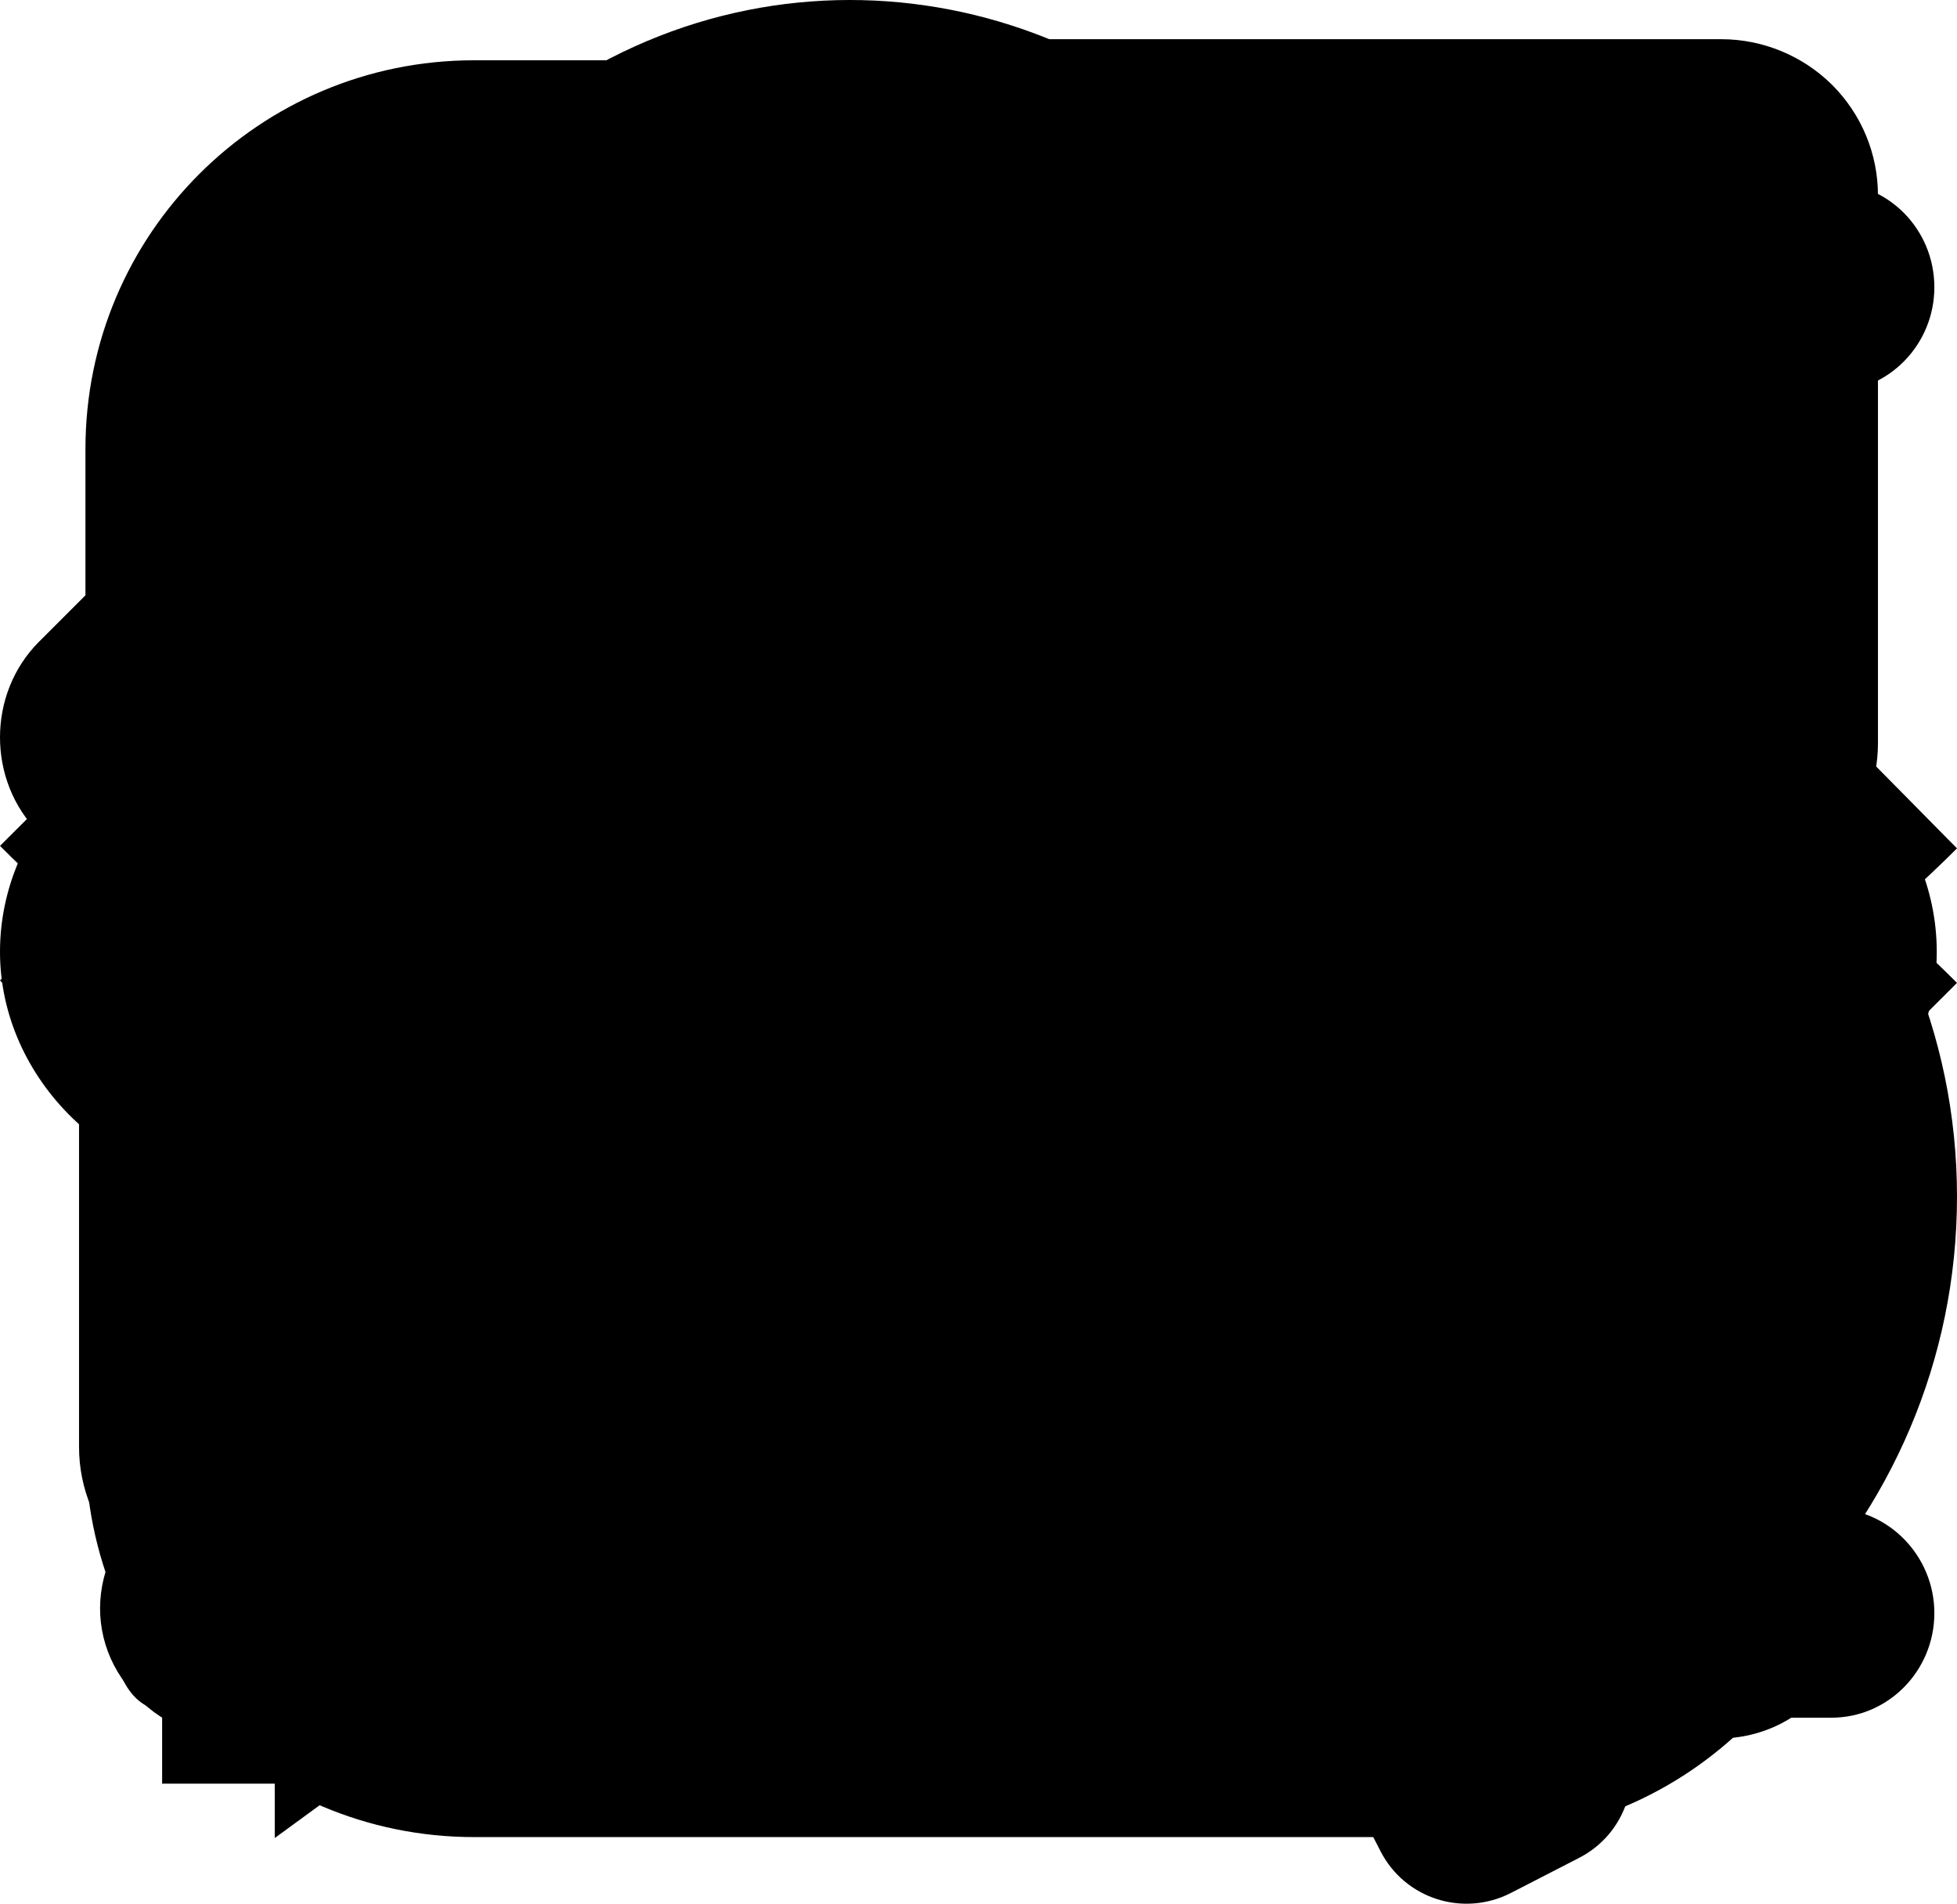
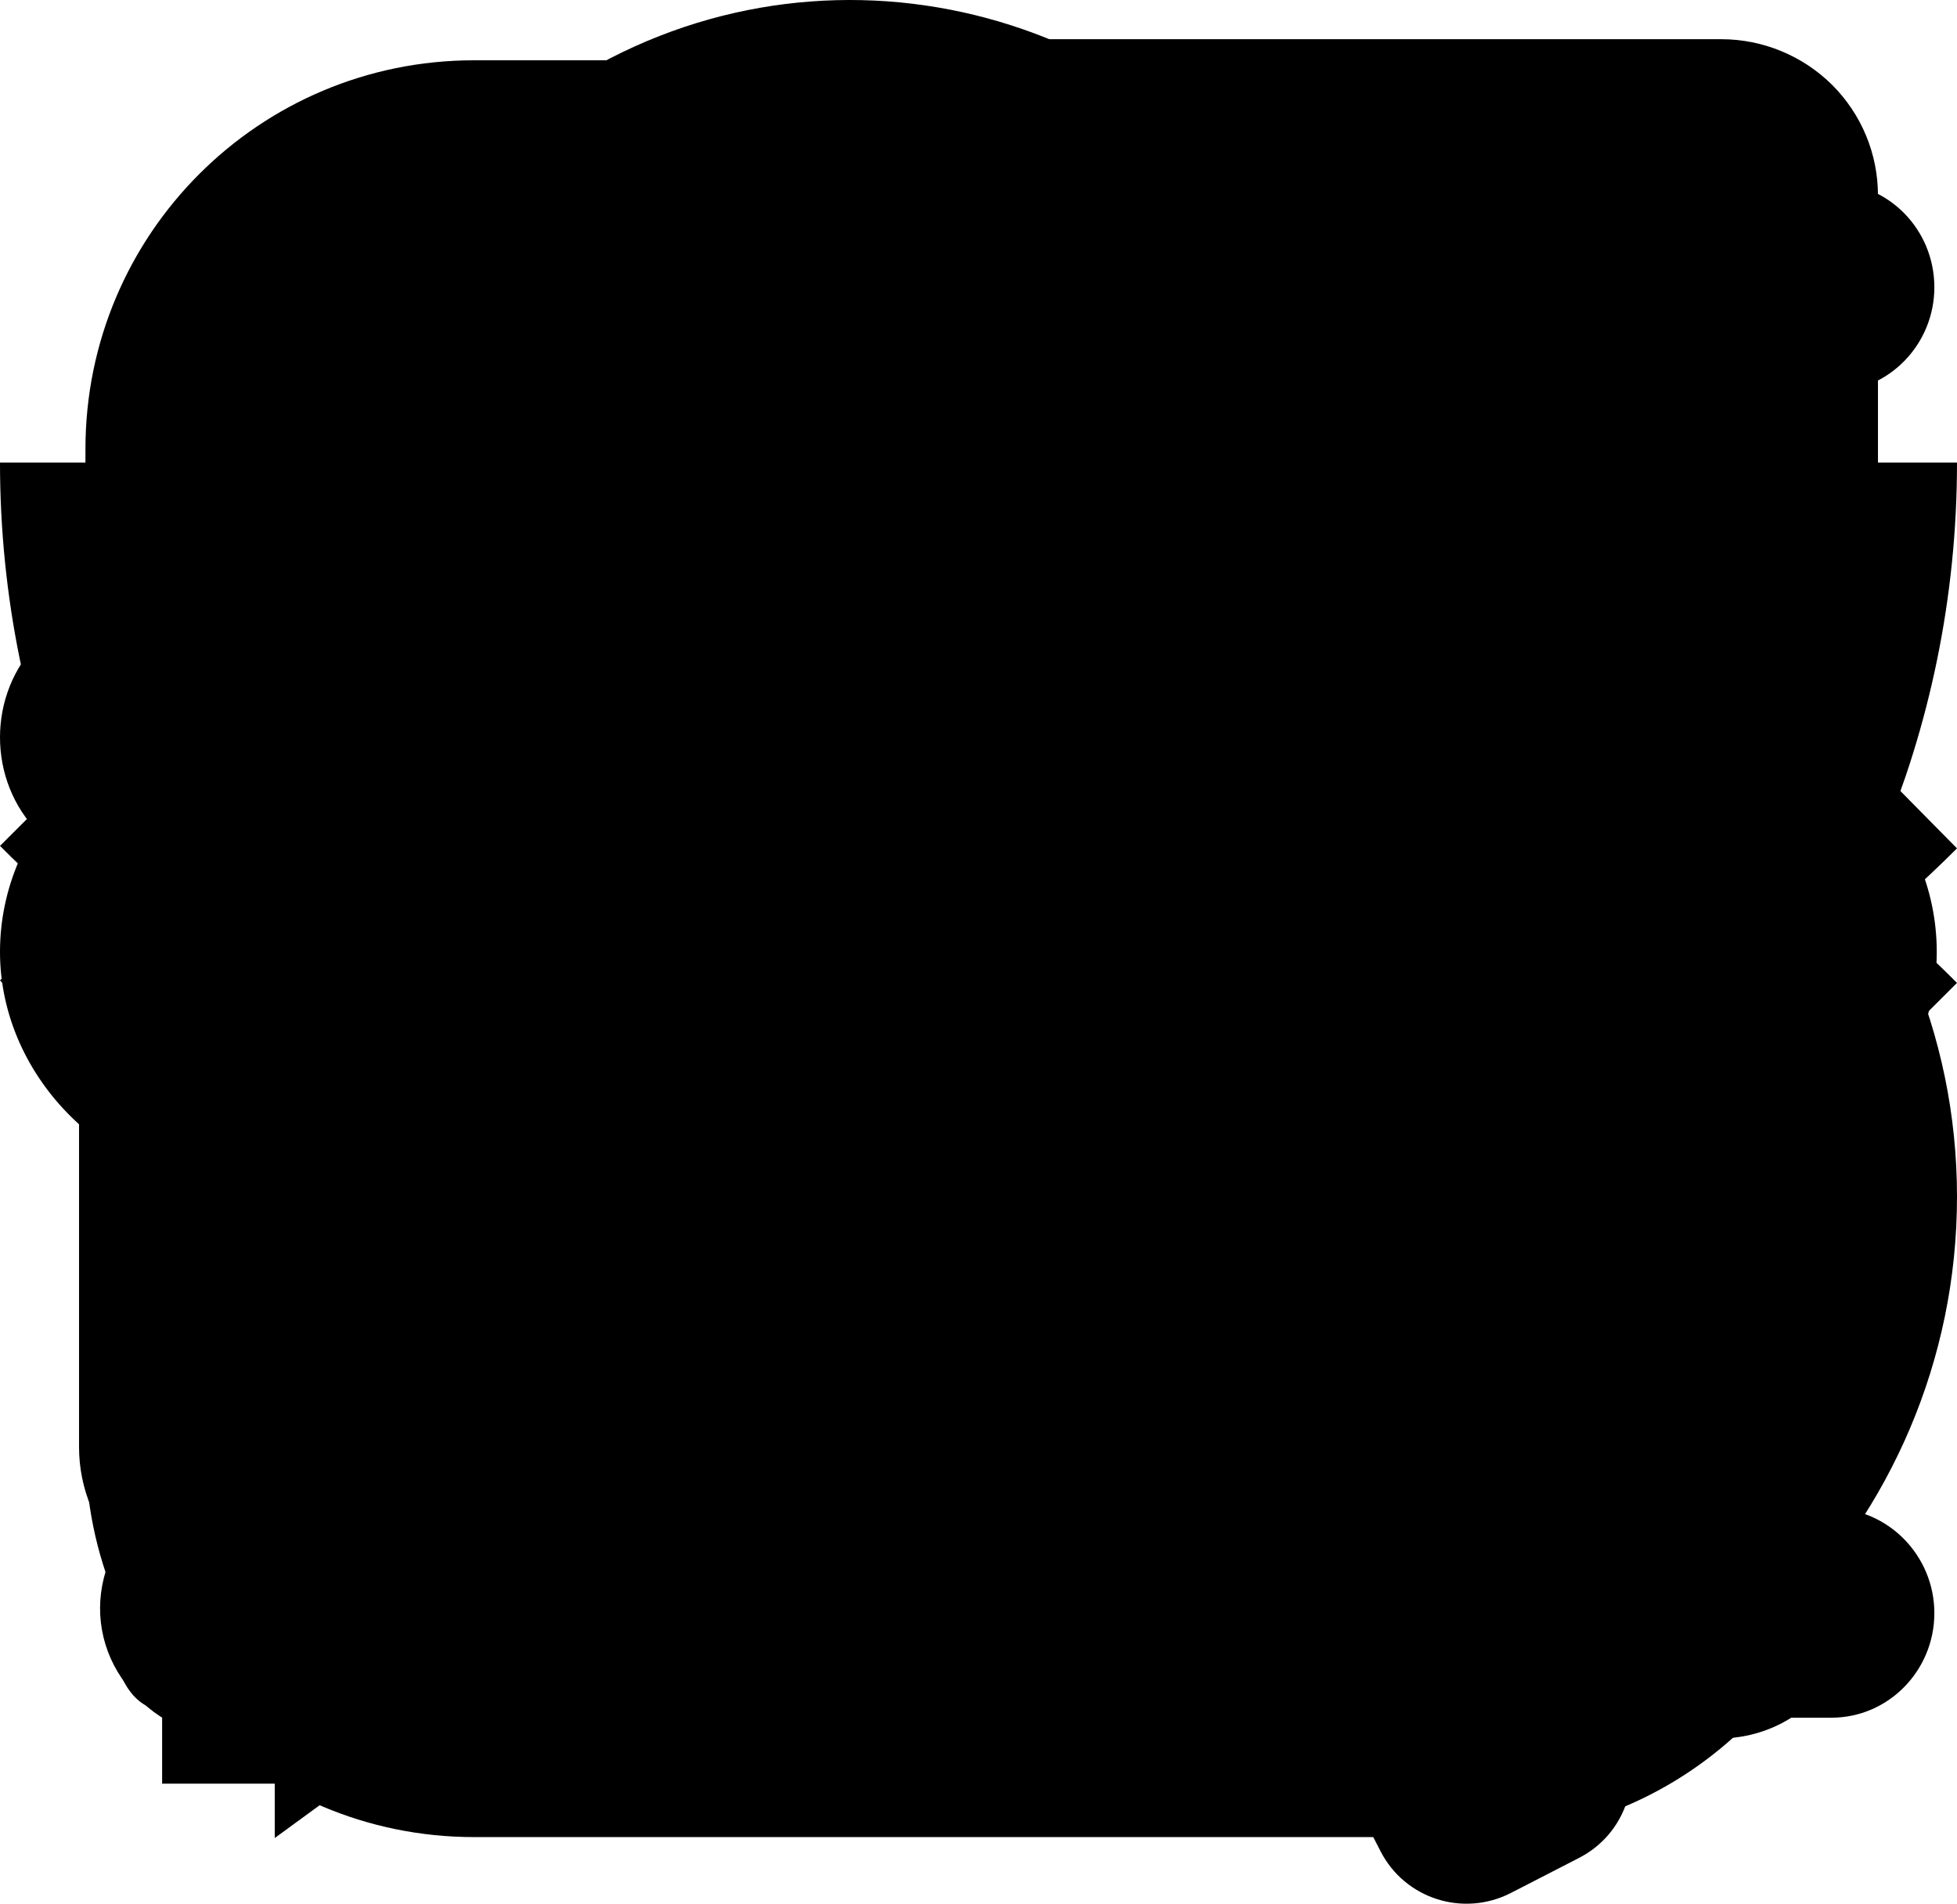
<svg xmlns="http://www.w3.org/2000/svg" version="1.1">
  <svg version="1.1" id="burger" x="0px" y="0px" xml:space="preserve" viewBox="0 0 700 564">
    <path d="M226.1,81.7h429c20.3,0,36.8-16.8,36.8-37.4c0-20.7-16.5-37.4-36.8-37.4H226c-20.3,0-36.8,16.8-36.8,37.4  C189.3,65,205.7,81.7,226.1,81.7L226.1,81.7z M42.3,318.8H655c20.3,0,36.8-16.8,36.8-37.4c0-20.7-16.5-37.4-36.8-37.4H42.3  c-20.3,0-36.8,16.8-36.8,37.4C5.5,302,22,318.8,42.3,318.8z M226.1,555.9h429c20.3,0,36.8-16.8,36.8-37.4S675.3,481,655,481H226  c-20.3,0-36.8,16.8-36.8,37.4S205.7,555.9,226.1,555.9L226.1,555.9z" />
  </svg>
  <svg version="1.1" id="arrow" x="0px" y="0px" viewBox="0 0 624 627" xml:space="preserve">
    <g>
      <path d="M596,317L314.1,37v150.3h-85.9v259.4h85.9V597L596,317z" />
      <path d="M121.9,187.3h63.5v259.4h-63.5V187.3z" />
      <path d="M36,187.3h42.9v259.4H36V187.3z" />
    </g>
  </svg>
  <svg version="1.1" id="feedback" x="0px" y="0px" xml:space="preserve" viewBox="0 0 570 568">
    <g>
      <path d="M226.7,291.7c-18.6,0-36.4-7.4-49.5-20.5c-13.1-13.1-20.5-30.9-20.5-49.5H63.3c-12.4,0-24.2,4.9-33,13.7   c-8.8,8.8-13.7,20.6-13.7,33v163.3c0,12.4,4.9,24.2,13.7,33c8.8,8.8,20.6,13.7,33,13.7H75v70l86.4-63.1c9.6-9.6,5.3-6.9,181.9-6.9   c12.4,0,24.2-4.9,33-13.7c8.8-8.8,13.7-20.6,13.7-33v-140L226.7,291.7z M98.3,373.3c-6.2,0-12.1-2.5-16.5-6.8   c-4.4-4.4-6.8-10.3-6.8-16.5s2.5-12.1,6.8-16.5c4.4-4.4,10.3-6.8,16.5-6.8c6.2,0,12.1,2.5,16.5,6.8s6.8,10.3,6.8,16.5   s-2.5,12.1-6.8,16.5S104.5,373.3,98.3,373.3z M203.3,373.3c-6.2,0-12.1-2.5-16.5-6.8c-4.4-4.4-6.8-10.3-6.8-16.5s2.5-12.1,6.8-16.5   c4.4-4.4,10.3-6.8,16.5-6.8c6.2,0,12.1,2.5,16.5,6.8s6.8,10.3,6.8,16.5s-2.5,12.1-6.8,16.5S209.5,373.3,203.3,373.3z M308.3,373.3   c-6.2,0-12.1-2.5-16.5-6.8c-4.4-4.4-6.8-10.3-6.8-16.5s2.5-12.1,6.8-16.5c4.4-4.4,10.3-6.8,16.5-6.8c6.2,0,12.1,2.5,16.5,6.8   s6.8,10.3,6.8,16.5s-2.5,12.1-6.8,16.5S314.5,373.3,308.3,373.3z" />
      <path d="M506.7,11.7h-280c-12.4,0-24.2,4.9-33,13.7c-8.8,8.7-13.7,20.6-13.7,33v163.3c0,12.4,4.9,24.2,13.7,33   c8.8,8.8,20.6,13.7,33,13.7c176.5,0,172.3-2.7,181.9,6.9l86.4,63.1v-70h11.7c12.4,0,24.2-4.9,33-13.7c8.8-8.8,13.7-20.6,13.7-33   V58.3c0-12.4-4.9-24.2-13.7-33C530.9,16.6,519,11.7,506.7,11.7L506.7,11.7z M366.7,202.9c-61.6-61.6-58.3-58.3-59.3-59.5h0   c-7.3-8.1-11.2-18.7-10.8-29.6c0.4-10.9,5-21.2,12.8-28.8s18.3-11.7,29.2-11.7c10.3,0.2,20.3,4.1,28,11   c8.1-7.3,18.7-11.2,29.6-10.8c10.9,0.4,21.2,5,28.8,12.8c7.5,7.9,11.7,18.3,11.7,29.2C436.7,140,420.9,148.6,366.7,202.9   L366.7,202.9z" />
    </g>
  </svg>
  <svg version="1.1" id="submit" x="0px" y="0px" xml:space="preserve" viewBox="0 0 603 600">
    <path d="M20,456.5C20,524.2,74.8,579,142.5,579h315c67.7,0,122.5-54.8,122.5-122.5v-315C580,73.8,525.2,19,457.5,19  h-315C74.8,19,20,73.8,20,141.5V456.5z M317.5,421.5c0,9.7-7.8,17.5-17.5,17.5s-17.5-7.8-17.5-17.5V214.1l-93.7,79  c-7.4,6.2-18.4,5.3-24.7-2.1c-6.2-7.4-5.3-18.4,2.1-24.7l122.5-103.3c6.5-5.5,16-5.5,22.6,0l122.5,103.3c7.4,6.2,8.3,17.3,2.1,24.7  c-6.2,7.4-17.3,8.3-24.7,2.1l-93.7-79L317.5,421.5z" />
  </svg>
  <svg version="1.1" id="coding" x="0px" y="0px" xml:space="preserve" viewBox="0 0 521 485">
    <g>
      <path d="M491.8,406.9l-43.1-125.6c0.5-1.4,0.8-2.8,0.8-4.3l-2.9-208.6c0-19.9-15.8-36.3-35-36.3H108.3c-19.3,0-35,16.2-35,36.3V275   L28.2,406.7v0.5c-3.3,10.5-1.3,21.6,5.4,30.3c6.8,9.1,17.4,14.4,28.9,14.4l395,0c11.6,0,22.2-5.3,28.9-14.4   c6.5-8.8,8.6-19.8,5.4-30.8L491.8,406.9z M96.7,68.3c0-7.1,5.3-12.9,11.7-12.9h303.3c6.4,0,11.7,5.8,11.7,13.1l2.7,196.9l-329.4,0   L96.7,68.3z M301.1,405.3H225c-6.4,0-11.7-5.3-11.7-11.7S218.6,382,225,382h76.1c6.4,0,11.7,5.3,11.7,11.7S307.5,405.3,301.1,405.3   z" />
      <path d="M285,91c-6.1-2.2-12.7,0.9-14.9,7l-42,116.7c-2.2,6.1,0.9,12.7,7,14.9c1.3,0.5,2.7,0.7,4,0.7c4.8,0,9.2-2.9,11-7.7L292,106   C294.2,99.9,291,93.3,285,91L285,91z" />
      <path d="M217,114.5c-3.9-5.3-11.2-6.3-16.3-2.4l-52.5,38.9c-2.9,2.2-4.7,5.7-4.7,9.3s1.8,7.2,4.7,9.3l52.5,38.9   c2.1,1.5,4.6,2.3,6.9,2.3c3.6,0,7.1-1.6,9.3-4.8c3.9-5.1,2.8-12.5-2.4-16.3l-39.9-29.5l39.9-29.5c5.1-3.9,6.3-11.2,2.4-16.3   L217,114.5z" />
      <path d="M319.5,112c-5.1-3.9-12.5-2.8-16.3,2.4c-3.9,5.1-2.8,12.5,2.4,16.3l39.9,29.5l-39.9,29.5c-5.1,3.9-6.3,11.2-2.4,16.3   c2.3,3.1,5.8,4.8,9.3,4.8c2.4,0,4.9-0.7,6.9-2.3l52.5-38.9c2.9-2.2,4.8-5.7,4.8-9.3s-1.8-7.2-4.8-9.3l-52.5-38.9L319.5,112z" />
    </g>
  </svg>
  <svg version="1.1" id="challenge" x="0px" y="0px" xml:space="preserve" viewBox="0 0 504 509">
    <g>
      <path d="M161.7,476.9H256V308.7h-94.3L161.7,476.9z" />
      <path d="M289.6,476.9h94.3V236.6h-94.3L289.6,476.9z" />
      <path d="M33.7,476.9H128v-96.1H33.7V476.9z" />
      <path d="M319.9,35.1h33.6v172.7h-33.6V35.1z" />
      <path d="M463.6,116.8H336.7V35.1h126.9l-36,40.9L463.6,116.8z" />
    </g>
  </svg>
  <svg version="1.1" id="waves" x="0px" y="0px" xml:space="preserve" viewBox="0 0 571 368" preserveAspectRatio="none">
    <g>
      <path d="M47.4,131.7c27.7,0,41-21.4,51.7-38.6c9.7-15.6,16.2-25.2,27.5-25.2c11.3,0,17.8,9.6,27.5,25.2   c10.7,17.2,24,38.6,51.7,38.6c27.7,0,41-21.4,51.6-38.6c9.7-15.6,16.2-25.2,27.6-25.2s17.9,9.6,27.6,25.2   c10.7,17.2,24,38.6,51.6,38.6c27.7,0,41-21.4,51.7-38.6c9.7-15.6,16.2-25.2,27.6-25.2c11.3,0,17.8,9.6,27.5,25.2   c10.7,17.2,24,38.6,51.7,38.6c7.8,0,14.2-6.4,14.2-14.2c0-7.8-6.4-14.2-14.2-14.2c-11.3,0-17.9-9.6-27.6-25.2   c-10.7-17.2-24-38.6-51.7-38.6c-27.7,0-41,21.4-51.7,38.6c-9.7,15.6-16.2,25.2-27.6,25.2c-11.3,0-17.8-9.6-27.5-25.2   c-10.7-17.2-24-38.6-51.7-38.6c-27.7,0-41,21.4-51.7,38.6c-9.7,15.6-16.2,25.2-27.5,25.2c-11.3,0-17.9-9.6-27.5-25.2   c-10.7-17.2-24-38.6-51.6-38.6c-27.7,0-41,21.4-51.6,38.6c-9.7,15.6-16.2,25.2-27.6,25.2c-7.8,0-14.2,6.4-14.2,14.2   C33.2,125.4,39.5,131.7,47.4,131.7L47.4,131.7z" />
      <path d="M522.6,202.7c-11.3,0-17.9-9.6-27.6-25.2c-10.7-17.2-24-38.6-51.7-38.6c-27.7,0-41,21.4-51.7,38.6   c-9.7,15.6-16.2,25.2-27.6,25.2c-11.3,0-17.8-9.6-27.5-25.2c-10.7-17.2-24-38.6-51.7-38.6s-41,21.4-51.7,38.6   c-9.7,15.6-16.2,25.2-27.5,25.2c-11.3,0-17.9-9.6-27.5-25.2c-10.7-17.2-24-38.6-51.6-38.6c-27.7,0-41,21.4-51.6,38.6   c-9.7,15.6-16.2,25.2-27.6,25.2c-7.8,0-14.2,6.4-14.2,14.2c0,7.8,6.4,14.2,14.2,14.2c27.7,0,41-21.4,51.7-38.6   c9.7-15.6,16.2-25.2,27.5-25.2c11.3,0,17.8,9.6,27.5,25.2c10.7,17.2,24,38.6,51.7,38.6c27.7,0,41-21.4,51.6-38.6   c9.7-15.6,16.2-25.2,27.6-25.2s17.9,9.6,27.6,25.2c10.7,17.2,24,38.6,51.6,38.6c27.7,0,41-21.4,51.7-38.6   c9.7-15.6,16.2-25.2,27.6-25.2c11.3,0,17.8,9.6,27.5,25.2c10.7,17.2,24,38.6,51.7,38.6c7.8,0,14.2-6.4,14.2-14.2   C536.8,209.1,530.5,202.7,522.6,202.7L522.6,202.7z" />
      <path d="M522.6,302.1c-11.3,0-17.9-9.6-27.6-25.2c-10.7-17.2-24-38.6-51.7-38.6c-27.7,0-41,21.4-51.7,38.6   c-9.7,15.6-16.2,25.2-27.6,25.2c-11.3,0-17.8-9.6-27.5-25.2c-10.7-17.2-24-38.6-51.7-38.6s-41,21.4-51.7,38.6   c-9.7,15.6-16.2,25.2-27.5,25.2c-11.3,0-17.9-9.6-27.5-25.2c-10.7-17.2-24-38.6-51.6-38.6c-27.7,0-41,21.4-51.6,38.6   c-9.7,15.6-16.2,25.2-27.6,25.2c-7.8,0-14.2,6.3-14.2,14.2c0,7.8,6.4,14.2,14.2,14.2c27.7,0,41-21.4,51.7-38.6   c9.7-15.6,16.2-25.2,27.5-25.2c11.3,0,17.8,9.6,27.5,25.2c10.7,17.2,24,38.6,51.7,38.6c27.7,0,41-21.4,51.6-38.6   c9.7-15.6,16.2-25.2,27.6-25.2s17.9,9.6,27.6,25.2c10.7,17.2,24,38.6,51.6,38.6c27.7,0,41-21.4,51.7-38.6   c9.7-15.6,16.2-25.2,27.6-25.2c11.3,0,17.8,9.6,27.5,25.2c10.7,17.2,24,38.6,51.7,38.6c7.8,0,14.2-6.4,14.2-14.2   C536.8,308.5,530.5,302.1,522.6,302.1L522.6,302.1z" />
    </g>
  </svg>
  <svg version="1.1" id="cross" x="0px" y="0px" xml:space="preserve" viewBox="0 0 365 344">
    <g>
      <path d="M311.7,26.5L181,157.2L50.3,26.5L34.5,42.3L165.2,173L34.5,303.7l15.8,15.8L181,188.8l130.7,130.7l15.8-15.8L196.8,173   L327.5,42.3L311.7,26.5z" />
    </g>
  </svg>
  <svg id="glass" viewBox="0 0 363.38 529.53">
    <g>
      <path d="m229.97,391.35s44.32,86.16,63.52,123.5c6.77,13.3,23.03,18.52,36.36,11.66l18.84-9.69c13.3-6.77,18.52-23.03,11.66-36.36l-63.52-123.5c-2.01-3.91-6.88-5.47-10.79-3.46l-52.62,27.06c-3.91,2.01-5.47,6.88-3.46,10.79h0Zm50.78-44.06l-44.38-86.28c54.06-42.33,72.23-118.43,39.67-181.73C239.17,7.6,150.97-20.69,79.28,16.18,7.6,53.05-20.69,141.26,16.18,212.94c32.56,63.3,105.06,92.69,170.91,73.42l44.38,86.28,49.28-25.35h0ZM92.64,42.14c-57.41,29.46-80.04,100-50.49,157.45,29.57,57.35,100.12,79.98,157.45,50.49,57.35-29.57,79.98-100.12,50.49-157.45-29.57-57.35-100.12-79.98-157.45-50.49h0Z" fill-rule="evenodd" />
    </g>
  </svg>
  <svg version="1.1" id="dropdown" x="0px" y="0px" xml:space="preserve" viewBox="0 0 279 219">
    <path d="M33.3,77.9l92.2,92.2c9.1,9.1,23.9,9.1,33,0l92.2-92.2c14.7-14.7,4.3-39.8-16.5-39.8H49.8C29.1,38.1,18.6,63.2,33.3,77.9z" />
  </svg>
  <svg version="1.1" id="worldwide" x="0px" y="0px" xml:space="preserve" viewBox="0 0 500 515">
    <g>
      <path d="M157,126.1h84V32C206,36.4,175.8,72.6,157,126.1z" />
      <path d="M152.1,371.4H241V263H136C136.4,299.7,141.8,336.1,152.1,371.4L152.1,371.4z" />
      <path d="M343.9,140.6H255V249h105C359.6,212.3,354.2,175.9,343.9,140.6z" />
      <path d="M136,249h105V140.6h-88.9C141.8,175.9,136.4,212.3,136,249L136,249z" />
      <path d="M255,32v94.1h84C320.2,72.6,290,36.4,255,32z" />
      <path d="M122,263H24c1.2,38.2,12.1,75.4,31.8,108.1h81.1C127.3,335.9,122.3,299.5,122,263z" />
      <path d="M359.1,371.4h81.6c19.7-32.8,30.7-70.1,31.8-108.4H374C373.8,299.6,368.8,336,359.1,371.4z" />
      <path d="M241,480v-94.1h-84C175.8,439.4,206,475.6,241,480z" />
      <path d="M136.9,140.6H55.4C35.6,173.4,24.7,210.7,23.6,249H122C122.2,212.4,127.2,176,136.9,140.6z" />
      <path d="M141.4,385.9H64.9c31.5,44.4,78,75.8,131,88.5C173.3,455.6,154.5,424.7,141.4,385.9L141.4,385.9z" />
      <path d="M195.9,37.6c-52.9,12.7-99.5,44.2-131,88.5h76.5C154.5,87.3,173.3,56.4,195.9,37.6L195.9,37.6z" />
      <path d="M300.1,474.4c52.9-12.7,99.5-44.2,131-88.5h-76.5C341.5,424.7,322.7,455.6,300.1,474.4L300.1,474.4z" />
      <path d="M255,385.9V480c34.6-4.5,64.9-40.7,84-94.2L255,385.9z" />
      <path d="M354.6,126.1h76.5c-31.5-44.4-78-75.8-131-88.5C322.7,56.4,341.5,87.3,354.6,126.1L354.6,126.1z" />
      <path d="M360,263H255v108.4h88.9C354.2,336.1,359.6,299.7,360,263z" />
      <path d="M374,249h98c-1.2-38.2-12.1-75.4-31.8-108.1h-81.1C368.7,176.1,373.7,212.5,374,249z" />
    </g>
  </svg>
  <svg version="1.1" id="night" x="0px" y="0px" xml:space="preserve" viewBox="0 0 543 567">
    <g>
      <path d="M493.2,386.2c-38.4,88.1-125.5,145.2-221.9,145.2c-133.6,0-242.5-108.9-242.5-242.5C28.8,193.1,85.6,106,173.4,67   c7.7-3.5,17-1.9,23,4.4c6,6,7.9,15.1,4.4,22.8C127.5,262.4,300,432.4,465.8,359c7.9-3.5,17-1.9,23,4.1   C494.9,369.2,496.7,378.3,493.2,386.2L493.2,386.2z" />
      <path d="M517.3,83.3c-23.2-8.8-41.7-27.4-50.4-50.8c-1.9-5.2-8.8-5.2-10.8,0c-8.8,23.2-27.5,41.7-51,50.3c-5.2,1.9-5.2,8.9,0,10.8   c23.4,8.8,42,27.4,50.7,50.8c1.9,5.2,8.8,5.2,10.8,0c8.8-23.2,27.4-41.7,50.7-50.4C522.5,92.2,522.5,85.3,517.3,83.3L517.3,83.3z" />
      <path d="M353.5,178.8c-23.2-8.8-41.7-27.4-50.4-50.8c-1.9-5.2-8.8-5.2-10.8,0c-8.8,23.2-27.5,41.7-51,50.3c-5.2,1.9-5.2,8.9,0,10.8   c23.4,8.8,42,27.4,50.7,50.8c1.9,5.2,8.8,5.2,10.8,0c8.8-23.2,27.4-41.7,50.7-50.4C358.7,187.7,358.7,180.8,353.5,178.8   L353.5,178.8z" />
    </g>
  </svg>
  <svg version="1.1" id="profile" x="0px" y="0px" xml:space="preserve" viewBox="0 0 484 509">
    <g>
      <path d="M268.6,269h-48.7c-101.4,0-183.1,81.8-183.1,182.6c0,7.3,6.2,13.4,13.4,13.4h388.1c7.3,0,13.4-6.2,13.4-13.4   C451.2,350.8,369.4,269,268.6,269L268.6,269z" />
      <path d="M322.4,151.4v-44.8c0-43.1-35.3-78.4-78.4-78.4c-43.1,0-78.4,35.3-78.4,78.4v44.8c0,43.1,35.3,78.4,78.4,78.4   C287.1,229.8,322.4,194.5,322.4,151.4z" />
    </g>
  </svg>
  <svg version="1.1" id="bell" x="0px" y="0px" xml:space="preserve" viewBox="0 0 563 608">
    <g>
      <path d="M67.7,498.1c-42.5,0-42.5-66.7,0-66.7c38.4,0,40.4-125.3,40.4-169.8c0-101.1,56.6-161.7,125.3-179.9   C227.4,51.3,249.6,21,282,21s56.6,30.3,50.5,60.6c66.7,18.2,123.3,78.8,123.3,179.9c0,44.5,4,169.8,40.4,169.8   c44.5,0,44.5,66.7,0,66.7H67.7z M257.7,75.6c16.2-2,32.3-2,48.5,0c4-14.2-8.1-28.3-24.3-28.3C265.8,47.3,253.7,61.4,257.7,75.6   L257.7,75.6z" />
      <path d="M320.4,512.3c18.2,30.3-4,68.7-38.4,68.7s-54.6-38.4-38.4-68.7L320.4,512.3L320.4,512.3z" />
    </g>
  </svg>
  <svg version="1.1" id="home" x="0px" y="0px" xml:space="preserve" viewBox="0 0 313 326">
    <g id="XMLID_1_">
      <g>
        <path d="M282.7,148.7c4.5,4.3,4.7,11.4,0.4,15.8l-7.8,8.1c-4.3,4.5-11.4,4.6-15.8,0.4l1.3,1.2c-2.2-2.1-4-1.3-4,1.8v104.6    c0,6.2-5,11.2-11.2,11.2H66.4c-6.2,0-11.2-5.1-11.2-11.2V176.1c0-3.1-1.8-3.9-4-1.8l1.3-1.2c-4.5,4.3-11.5,4.1-15.8-0.4l-7.8-8.1    c-4.3-4.5-4.1-11.5,0.4-15.8L147.9,35.5c4.5-4.3,11.7-4.3,16.3,0L282.7,148.7z M192.8,252.5V244c0-3.7-3-6.7-6.7-6.7H127    c-3.7,0-6.7,3-6.7,6.7v8.5c0,3.7,3,6.7,6.7,6.7H186C189.7,259.2,192.8,256.2,192.8,252.5z" />
      </g>
      <g />
    </g>
  </svg>
  <svg version="1.1" id="sun" x="0px" y="0px" xml:space="preserve" viewBox="0 0 577 568">
    <g>
      <path d="M279.3,531.6c-2.9-2.9-4.5-6.8-4.4-10.8v-65.2c0-5.4,2.9-10.3,7.5-13c4.7-2.7,10.4-2.7,15,0c4.7,2.7,7.5,7.7,7.5,13v65.2   c0.1,4-1.5,7.8-4.3,10.7c-2.8,2.9-6.6,4.5-10.6,4.6H290C286,536,282.2,534.4,279.3,531.6L279.3,531.6z M446.7,462l-46.1-46.1   c-2.9-2.8-4.5-6.7-4.5-10.7c0-4,1.6-7.9,4.4-10.7c2.8-2.8,6.7-4.4,10.7-4.4c4,0,7.9,1.7,10.7,4.5l46.1,46.1h0   c2.9,2.8,4.5,6.6,4.5,10.7c0,4-1.6,7.9-4.4,10.7c-2.8,2.8-6.7,4.4-10.7,4.4C453.4,466.5,449.5,464.9,446.7,462L446.7,462z    M111.9,462.3L111.9,462.3c-2.9-2.8-4.6-6.7-4.6-10.8s1.6-8,4.6-10.8l46.1-46.1h0c2.8-2.9,6.6-4.5,10.7-4.5c4,0,7.9,1.6,10.7,4.4   c2.8,2.8,4.4,6.7,4.4,10.7c0,4-1.7,7.9-4.5,10.7L133.2,462h0c-2.8,2.9-6.6,4.5-10.6,4.6C118.7,466.6,114.8,465.1,111.9,462.3   L111.9,462.3z M174.4,284c0-30.7,12.2-60.1,33.9-81.7c21.7-21.7,51.1-33.9,81.7-33.9c30.7,0,60.1,12.2,81.7,33.9   c21.7,21.7,33.9,51.1,33.9,81.7c0,30.7-12.2,60.1-33.9,81.7s-51.1,33.9-81.7,33.9c-30.7,0-60.1-12.2-81.7-33.9   C186.6,344,174.4,314.6,174.4,284z M446.4,284c0-4,1.6-7.8,4.4-10.6c2.8-2.8,6.6-4.4,10.6-4.4h65.2c4-0.1,7.9,1.5,10.8,4.3   c2.9,2.8,4.5,6.7,4.5,10.7c0,4-1.6,7.9-4.5,10.7c-2.9,2.8-6.8,4.4-10.8,4.3h-65.2c-4,0-7.8-1.6-10.6-4.4   C448,291.8,446.4,288,446.4,284L446.4,284z M53.2,299c-4,0.1-7.9-1.5-10.8-4.3C39.6,291.9,38,288,38,284c0-4,1.6-7.9,4.5-10.7   c2.9-2.8,6.7-4.4,10.8-4.3h65.2c5.4,0,10.3,2.9,13,7.5c2.7,4.7,2.7,10.4,0,15c-2.7,4.7-7.7,7.5-13,7.5L53.2,299z M400.6,173.4   c-2.8-2.8-4.4-6.6-4.4-10.6s1.6-7.8,4.4-10.6l46.1-46.1c2.8-2.9,6.6-4.5,10.7-4.5c4,0,7.9,1.6,10.7,4.4c2.8,2.8,4.4,6.7,4.4,10.7   s-1.7,7.9-4.5,10.7l-46.1,46.1c-2.8,2.8-6.6,4.4-10.6,4.4S403.4,176.2,400.6,173.4L400.6,173.4z M158.1,173.3L112,127.2h0   c-2.9-2.8-4.5-6.6-4.5-10.7s1.6-7.9,4.4-10.7c2.8-2.8,6.7-4.4,10.7-4.4c4,0,7.9,1.7,10.7,4.5l46.1,46.1h0c2.8,2.8,4.4,6.6,4.5,10.6   c0,4-1.6,7.8-4.4,10.7c-2.8,2.8-6.7,4.4-10.7,4.4S160.9,176.2,158.1,173.3L158.1,173.3z M274.9,112.5V47.3v-0.2   c0-5.4,2.9-10.3,7.5-13c4.7-2.7,10.4-2.7,15,0c4.7,2.7,7.5,7.6,7.5,13v0.2v65.2c0,5.4-2.9,10.3-7.5,13c-4.7,2.7-10.4,2.7-15,0   C277.8,122.8,274.9,117.9,274.9,112.5L274.9,112.5z" />
    </g>
  </svg>
  <svg version="1.1" id="eye" x="0px" y="0px" viewBox="0 0 394.3 157.1" style="enable-background:new 0 0 394.3 157.1;" xml:space="preserve">
    <path d="M394.3,84.8l-39.2,39.1c-23.1-22.7-50.7-40.1-81.2-51.2c2.3,25-7.8,49.6-26.9,65.8c-14.1,12.1-32.1,18.7-50.6,18.6       c-21.5-0.3-41.9-9.4-56.5-25.2S117.8,95,119.2,73.6c-30.3,10.3-57.8,27.4-80.4,50L0,84.3C52.4,32.1,123.3,2.9,197.3,3       C271.1,3.1,342,32.5,394.3,84.8L394.3,84.8z" />
  </svg>
  <svg version="1.1" id="closedEye" x="0px" y="0px" viewBox="0 0 394.3 120.9" style="enable-background:new 0 0 394.3 120.9;" xml:space="preserve">
    <path d="M0,39.1L39.2,0c23.1,22.7,50.7,40.1,81.2,51.2c29.1,12.9,111.3,17.5,154.7-0.9c30.3-10.3,57.8-27.4,80.4-50l38.8,39.3       C341.9,91.8,271,121,197,120.9C123.1,120.8,52.2,91.4,0,39.1L0,39.1z" />
  </svg>
  <svg version="1.1" id="back" x="0px" y="0px" viewBox="0 0 527.4 453.5" style="enable-background:new 0 0 527.4 453.5;" xml:space="preserve">
    <g>
      <path d="M527.4,292.7c0,88.5-72.2,160.7-160.7,160.7c-20.2,0-36.4-16.2-36.4-36.4c0-20.2,16.2-36.4,36.4-36.4         c48.2,0,87.9-39.2,87.9-87.9c0-48.2-39.2-87.9-87.9-87.9l-242.5,0l70.6,70.6c14,14,14,37.5,0,51.5c-7.3,7.3-16.2,10.6-25.8,10.6         c-9.5,0-18.5-3.4-25.8-10.6L10.5,194.7c-14-14-14-37.5,0-51.5L143.2,10.5c14-14,37.5-14,51.5,0s14,37.5,0,51.5l-70.6,70.6h242.5         C455.1,132.6,527.4,204.3,527.4,292.7L527.4,292.7z" />
    </g>
  </svg>
  <svg id="dot" viewBox="0 0 29 7" fill="none">
    <path d="M17.938 3.5C17.938 5.463 16.285 7 14.35 7C12.415 7 10.762 5.388 10.762 3.5C10.762 1.613 12.415 0 14.35 0C16.285 0 17.938 1.613 17.938 3.5ZM25.113 0C23.101 0 21.525 1.613 21.525 3.5C21.525 5.388 23.101 7 25.113 7C27.124 7 28.7 5.388 28.7 3.5C28.7 1.613 27.124 0 25.113 0ZM3.587 0C1.576 0 0 1.613 0 3.5C0 5.388 1.653 7 3.587 7C5.522 7 7.175 5.388 7.175 3.5C7.175 1.613 5.599 0 3.587 0Z" fill="black" />
  </svg>
  <svg id="down" viewBox="0 0 20 10">
-     <g id="c" data-name="Calque 1">
-       <path d="m18,0c0,4.42-3.58,8-8,8S2,4.42,2,0" fill="none" stroke-width="4" />
+     <g>
+       <path d="m18,0c0,4.42-3.58,8-8,8S2,4.42,2,0" fill="none" stroke="currentColor" stroke-width="4" />
    </g>
  </svg>
</svg>
